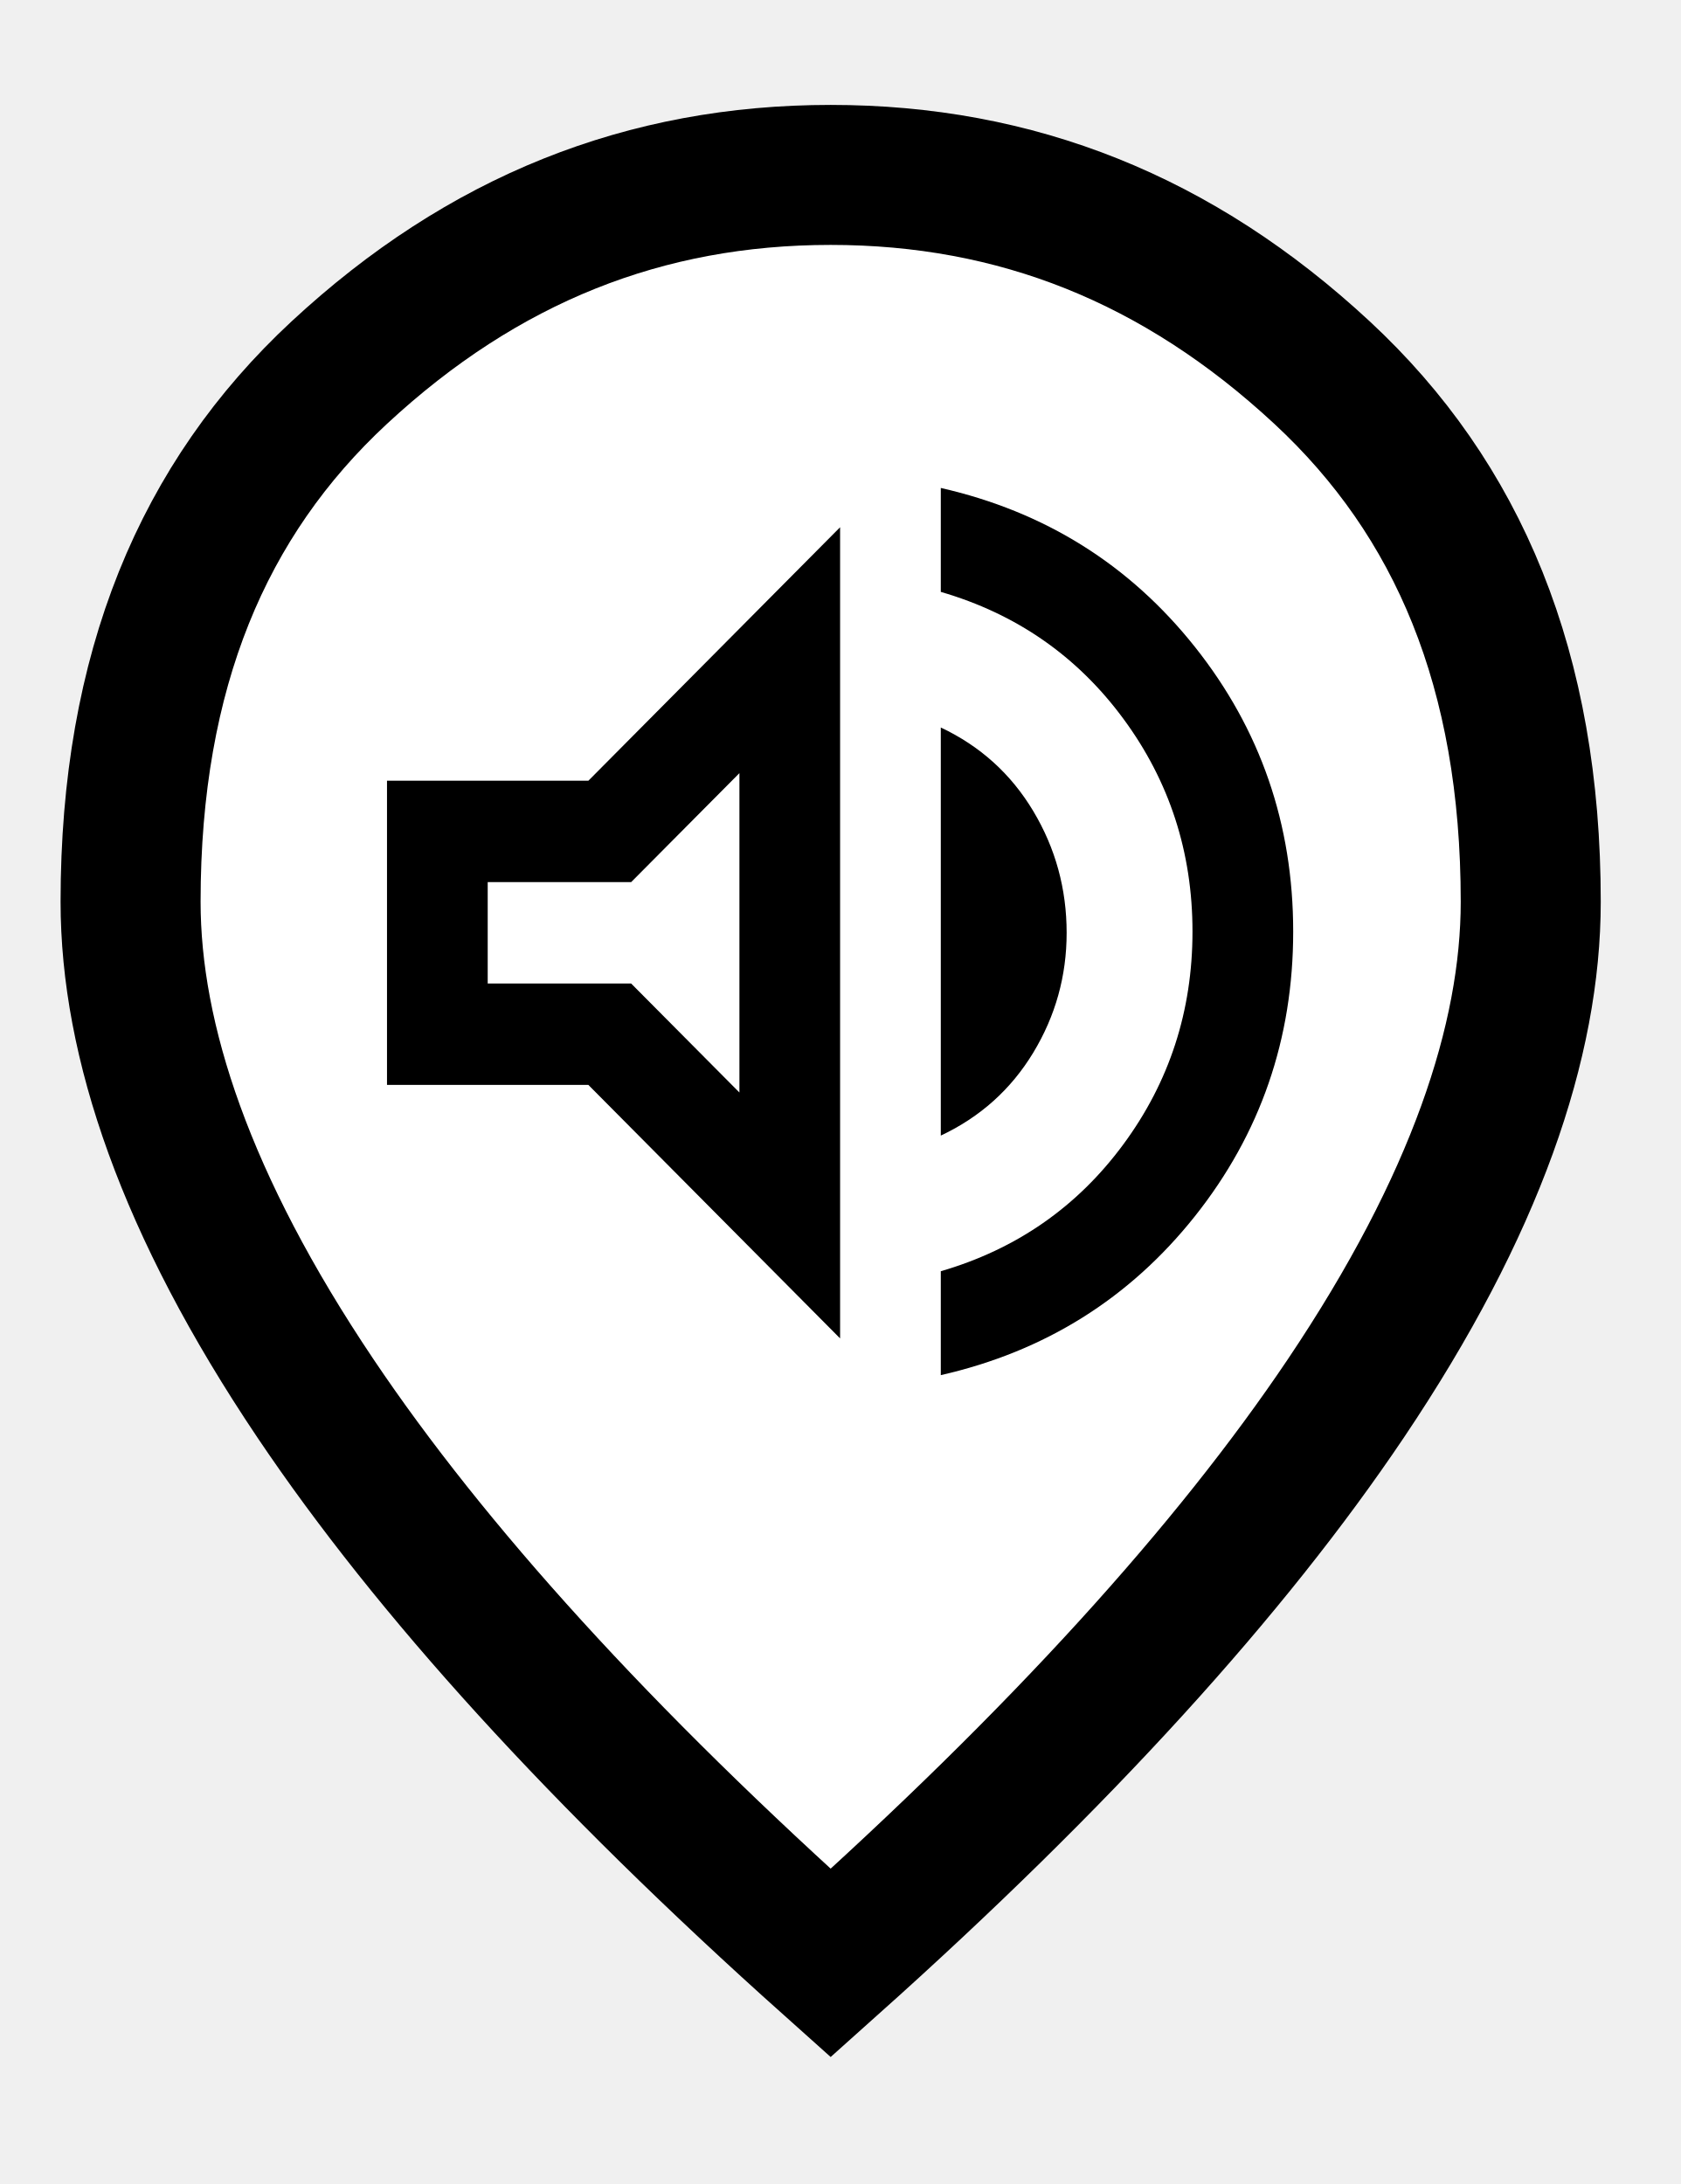
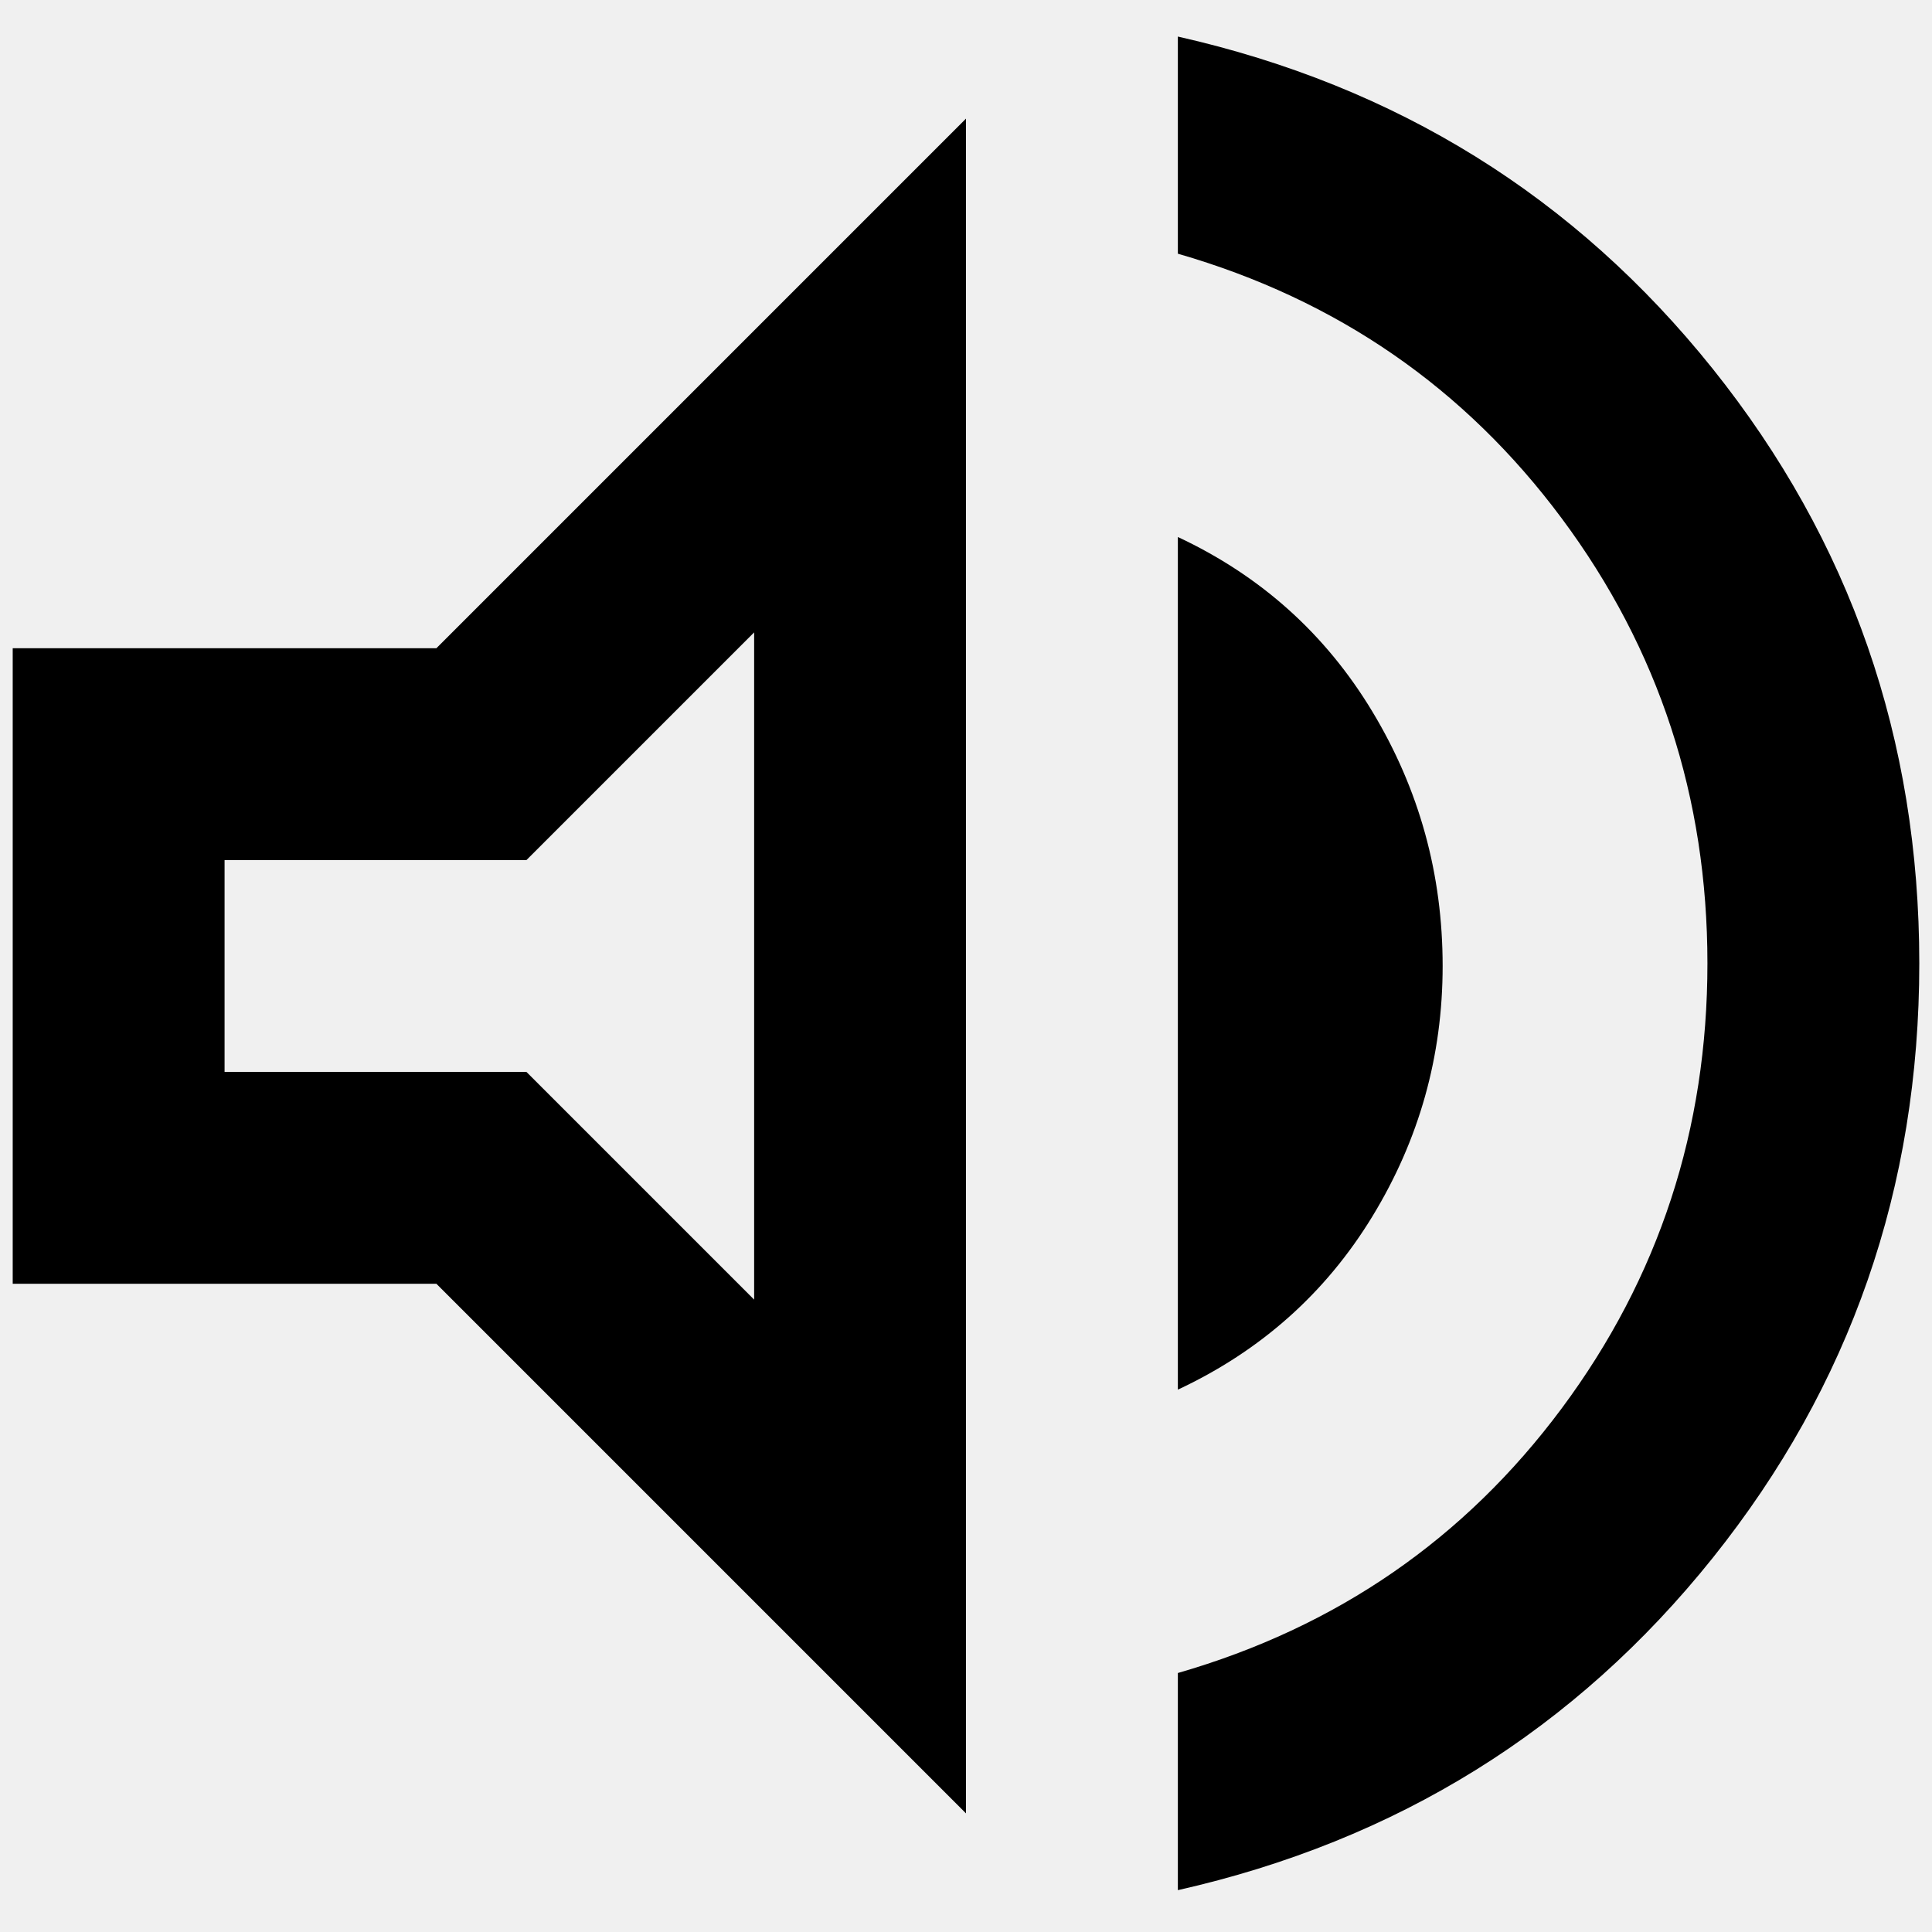
- <svg xmlns="http://www.w3.org/2000/svg" width="100" height="130" viewBox="30 25 60 70" fill="none">
-   <path d="M78.06 70.944C73.958 77.047 67.869 83.771 59.663 91.11C51.457 83.771 45.368 77.047 41.266 70.944C36.63 64.046 34.663 58.169 34.663 53.205C34.663 44.932 37.253 38.823 42.112 34.311C47.256 29.535 53.038 27.247 59.663 27.247C66.288 27.247 72.07 29.535 77.214 34.311C82.073 38.823 84.663 44.932 84.663 53.205C84.663 58.169 82.696 64.046 78.06 70.944Z" fill="white" stroke="black" stroke-width="5" />
-   <path d="M63.596 70.112V66.401C66.292 65.616 68.465 64.107 70.112 61.874C71.76 59.641 72.584 57.106 72.584 54.27C72.584 51.433 71.76 48.898 70.112 46.665C68.465 44.432 66.292 42.923 63.596 42.139V38.427C67.311 39.272 70.337 41.166 72.674 44.108C75.011 47.05 76.18 50.437 76.18 54.27C76.18 58.102 75.011 61.489 72.674 64.432C70.337 67.374 67.311 69.267 63.596 70.112ZM43.82 59.747V48.883H51.011L60 39.83V68.8L51.011 59.747H43.82ZM63.596 61.557V46.982C65.004 47.646 66.105 48.642 66.899 49.969C67.693 51.297 68.09 52.746 68.09 54.315C68.09 55.854 67.693 57.28 66.899 58.593C66.105 59.905 65.004 60.894 63.596 61.557ZM56.405 48.612L52.539 52.504H47.416V56.126H52.539L56.405 60.018V48.612Z" fill="black" />
+ <svg xmlns="http://www.w3.org/2000/svg" width="38" height="38" viewBox="0 0 38 38" fill="none">
+   <path d="M23.167 37.177V32.906C26.292 32.004 28.809 30.267 30.719 27.698C32.629 25.128 33.583 22.212 33.583 18.948C33.583 15.684 32.629 12.767 30.719 10.198C28.809 7.628 26.292 5.892 23.167 4.99V0.719C27.472 1.691 30.979 3.87 33.688 7.255C36.396 10.641 37.75 14.538 37.75 18.948C37.75 23.358 36.396 27.255 33.688 30.641C30.979 34.026 27.472 36.205 23.167 37.177ZM0.25 25.25V12.75H8.583L19 2.333V35.667L8.583 25.25H0.25ZM23.167 27.333V10.562C24.799 11.326 26.075 12.472 26.995 14C27.915 15.528 28.375 17.194 28.375 19C28.375 20.771 27.915 22.412 26.995 23.922C26.075 25.432 24.799 26.569 23.167 27.333ZM14.833 12.438L10.354 16.917H4.417V21.083H10.354L14.833 25.562V12.438Z" fill="black" />
</svg>
